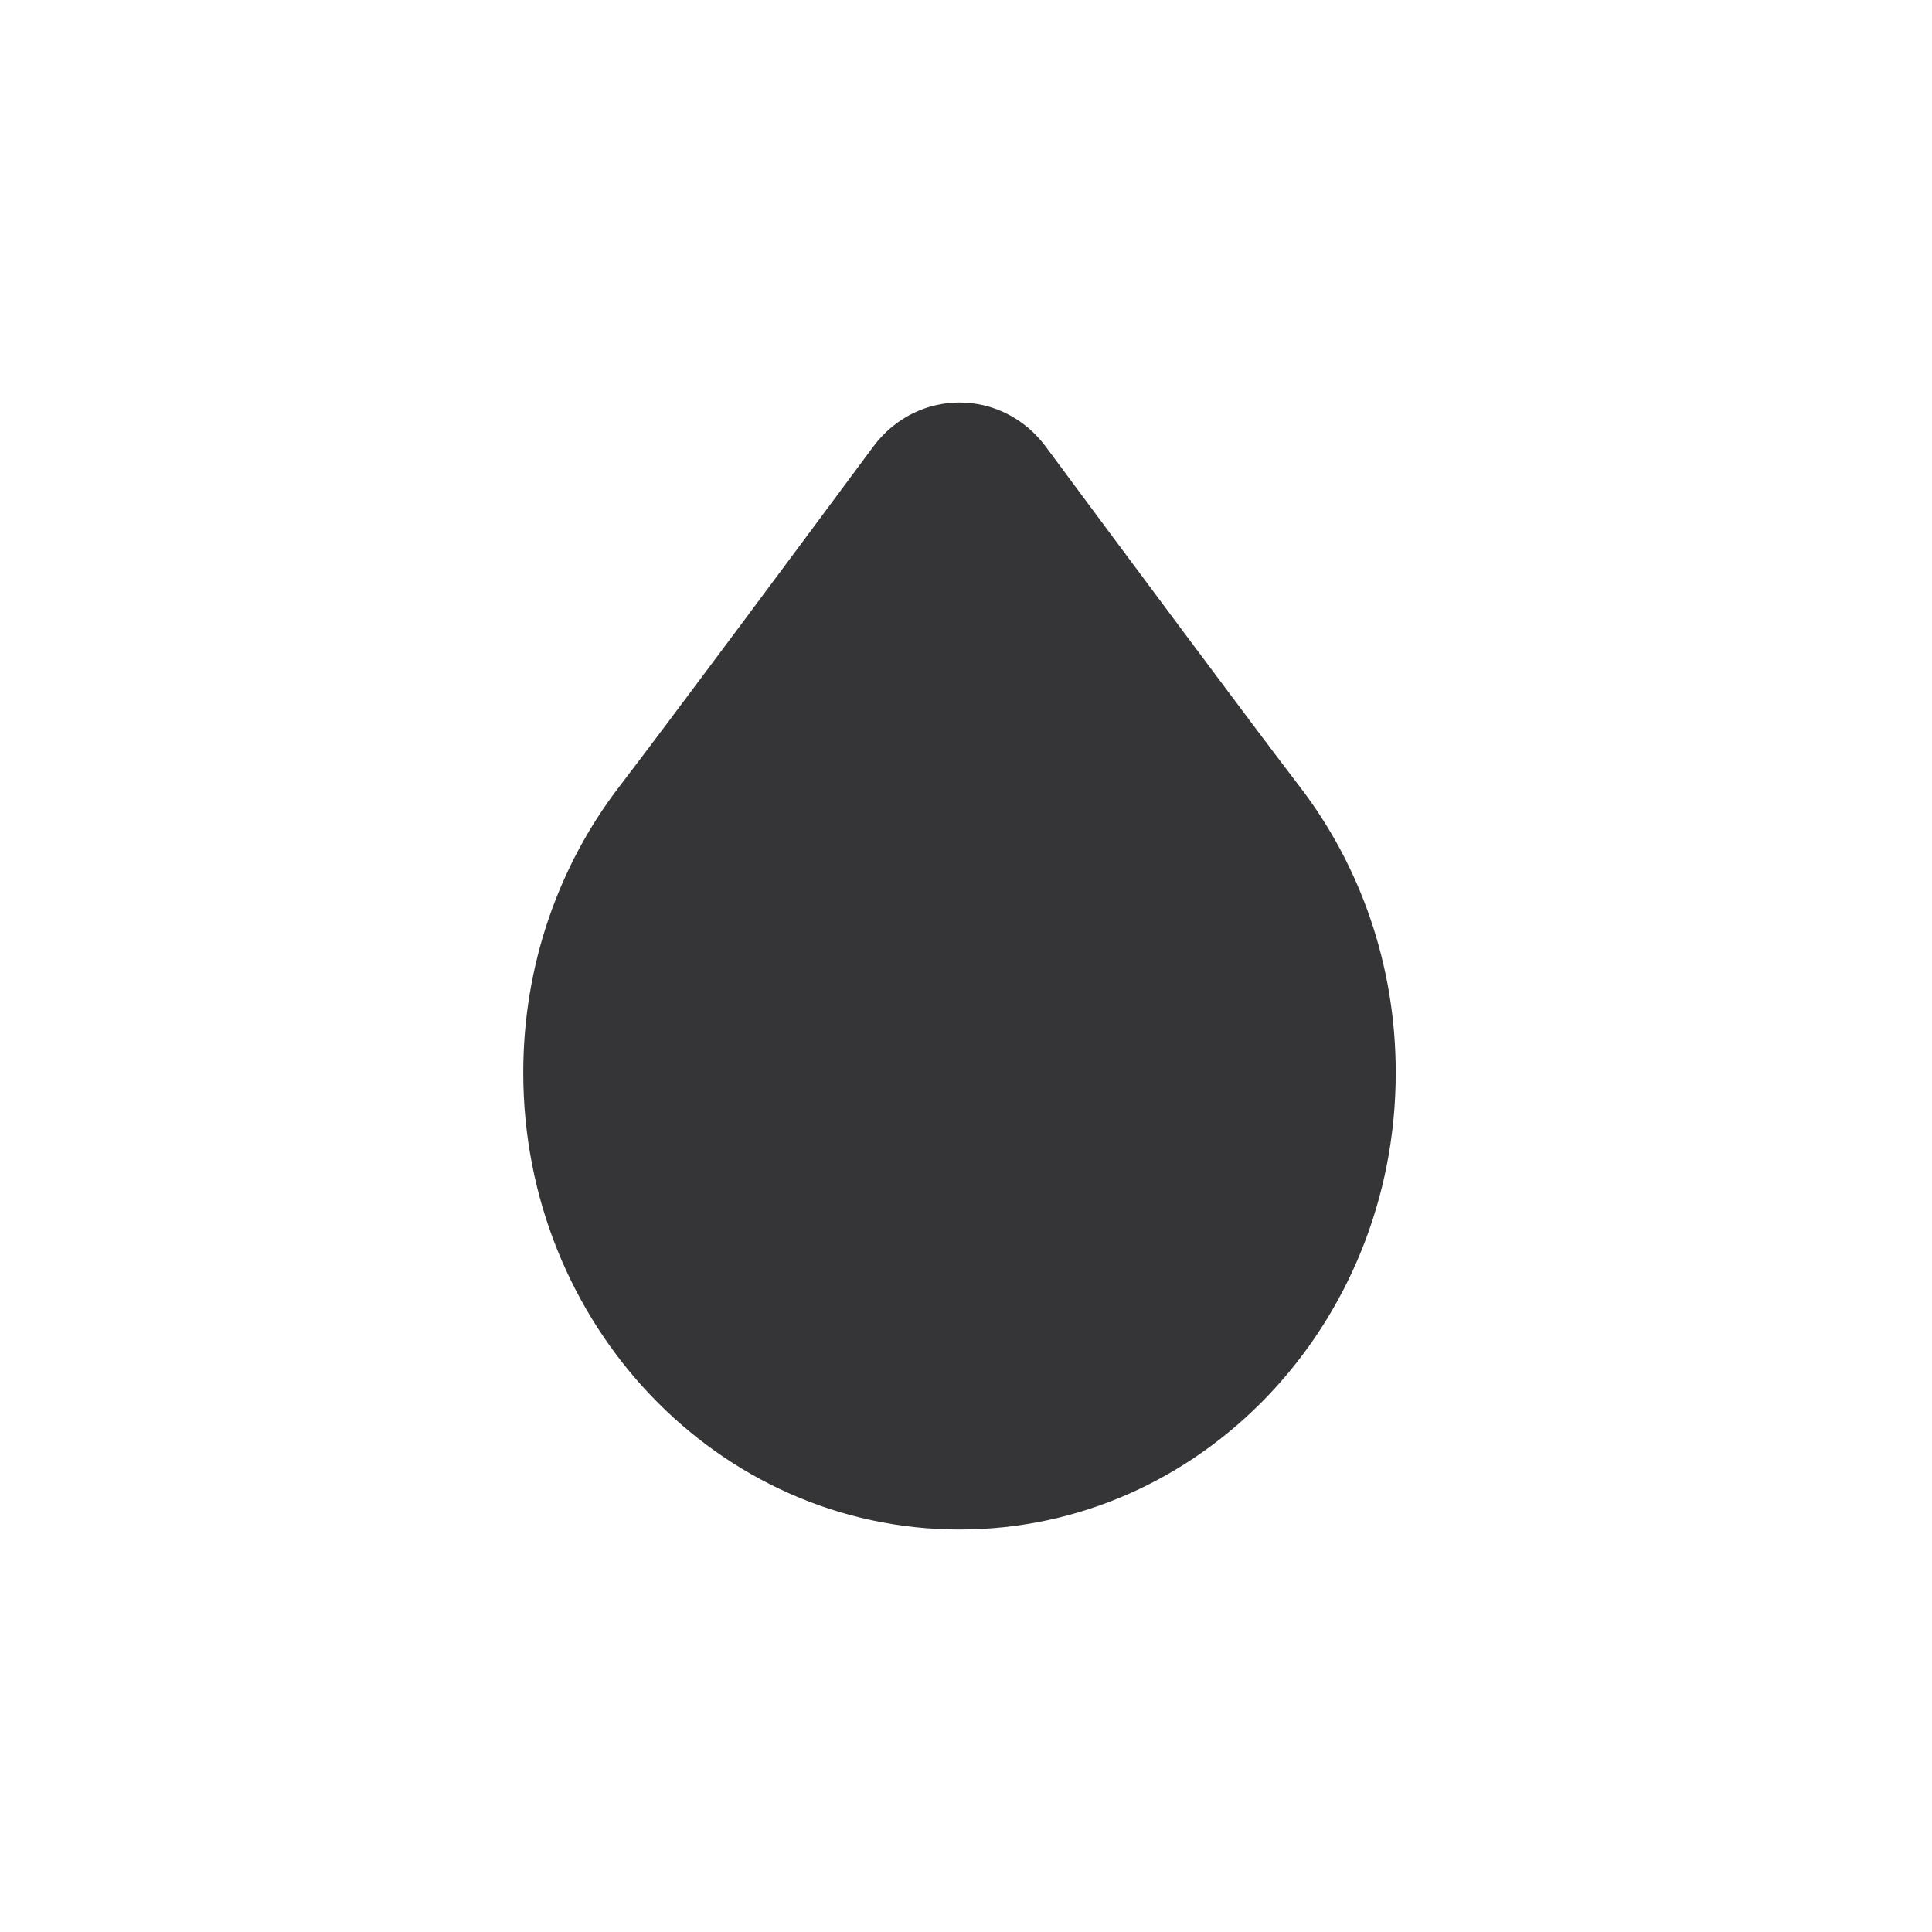
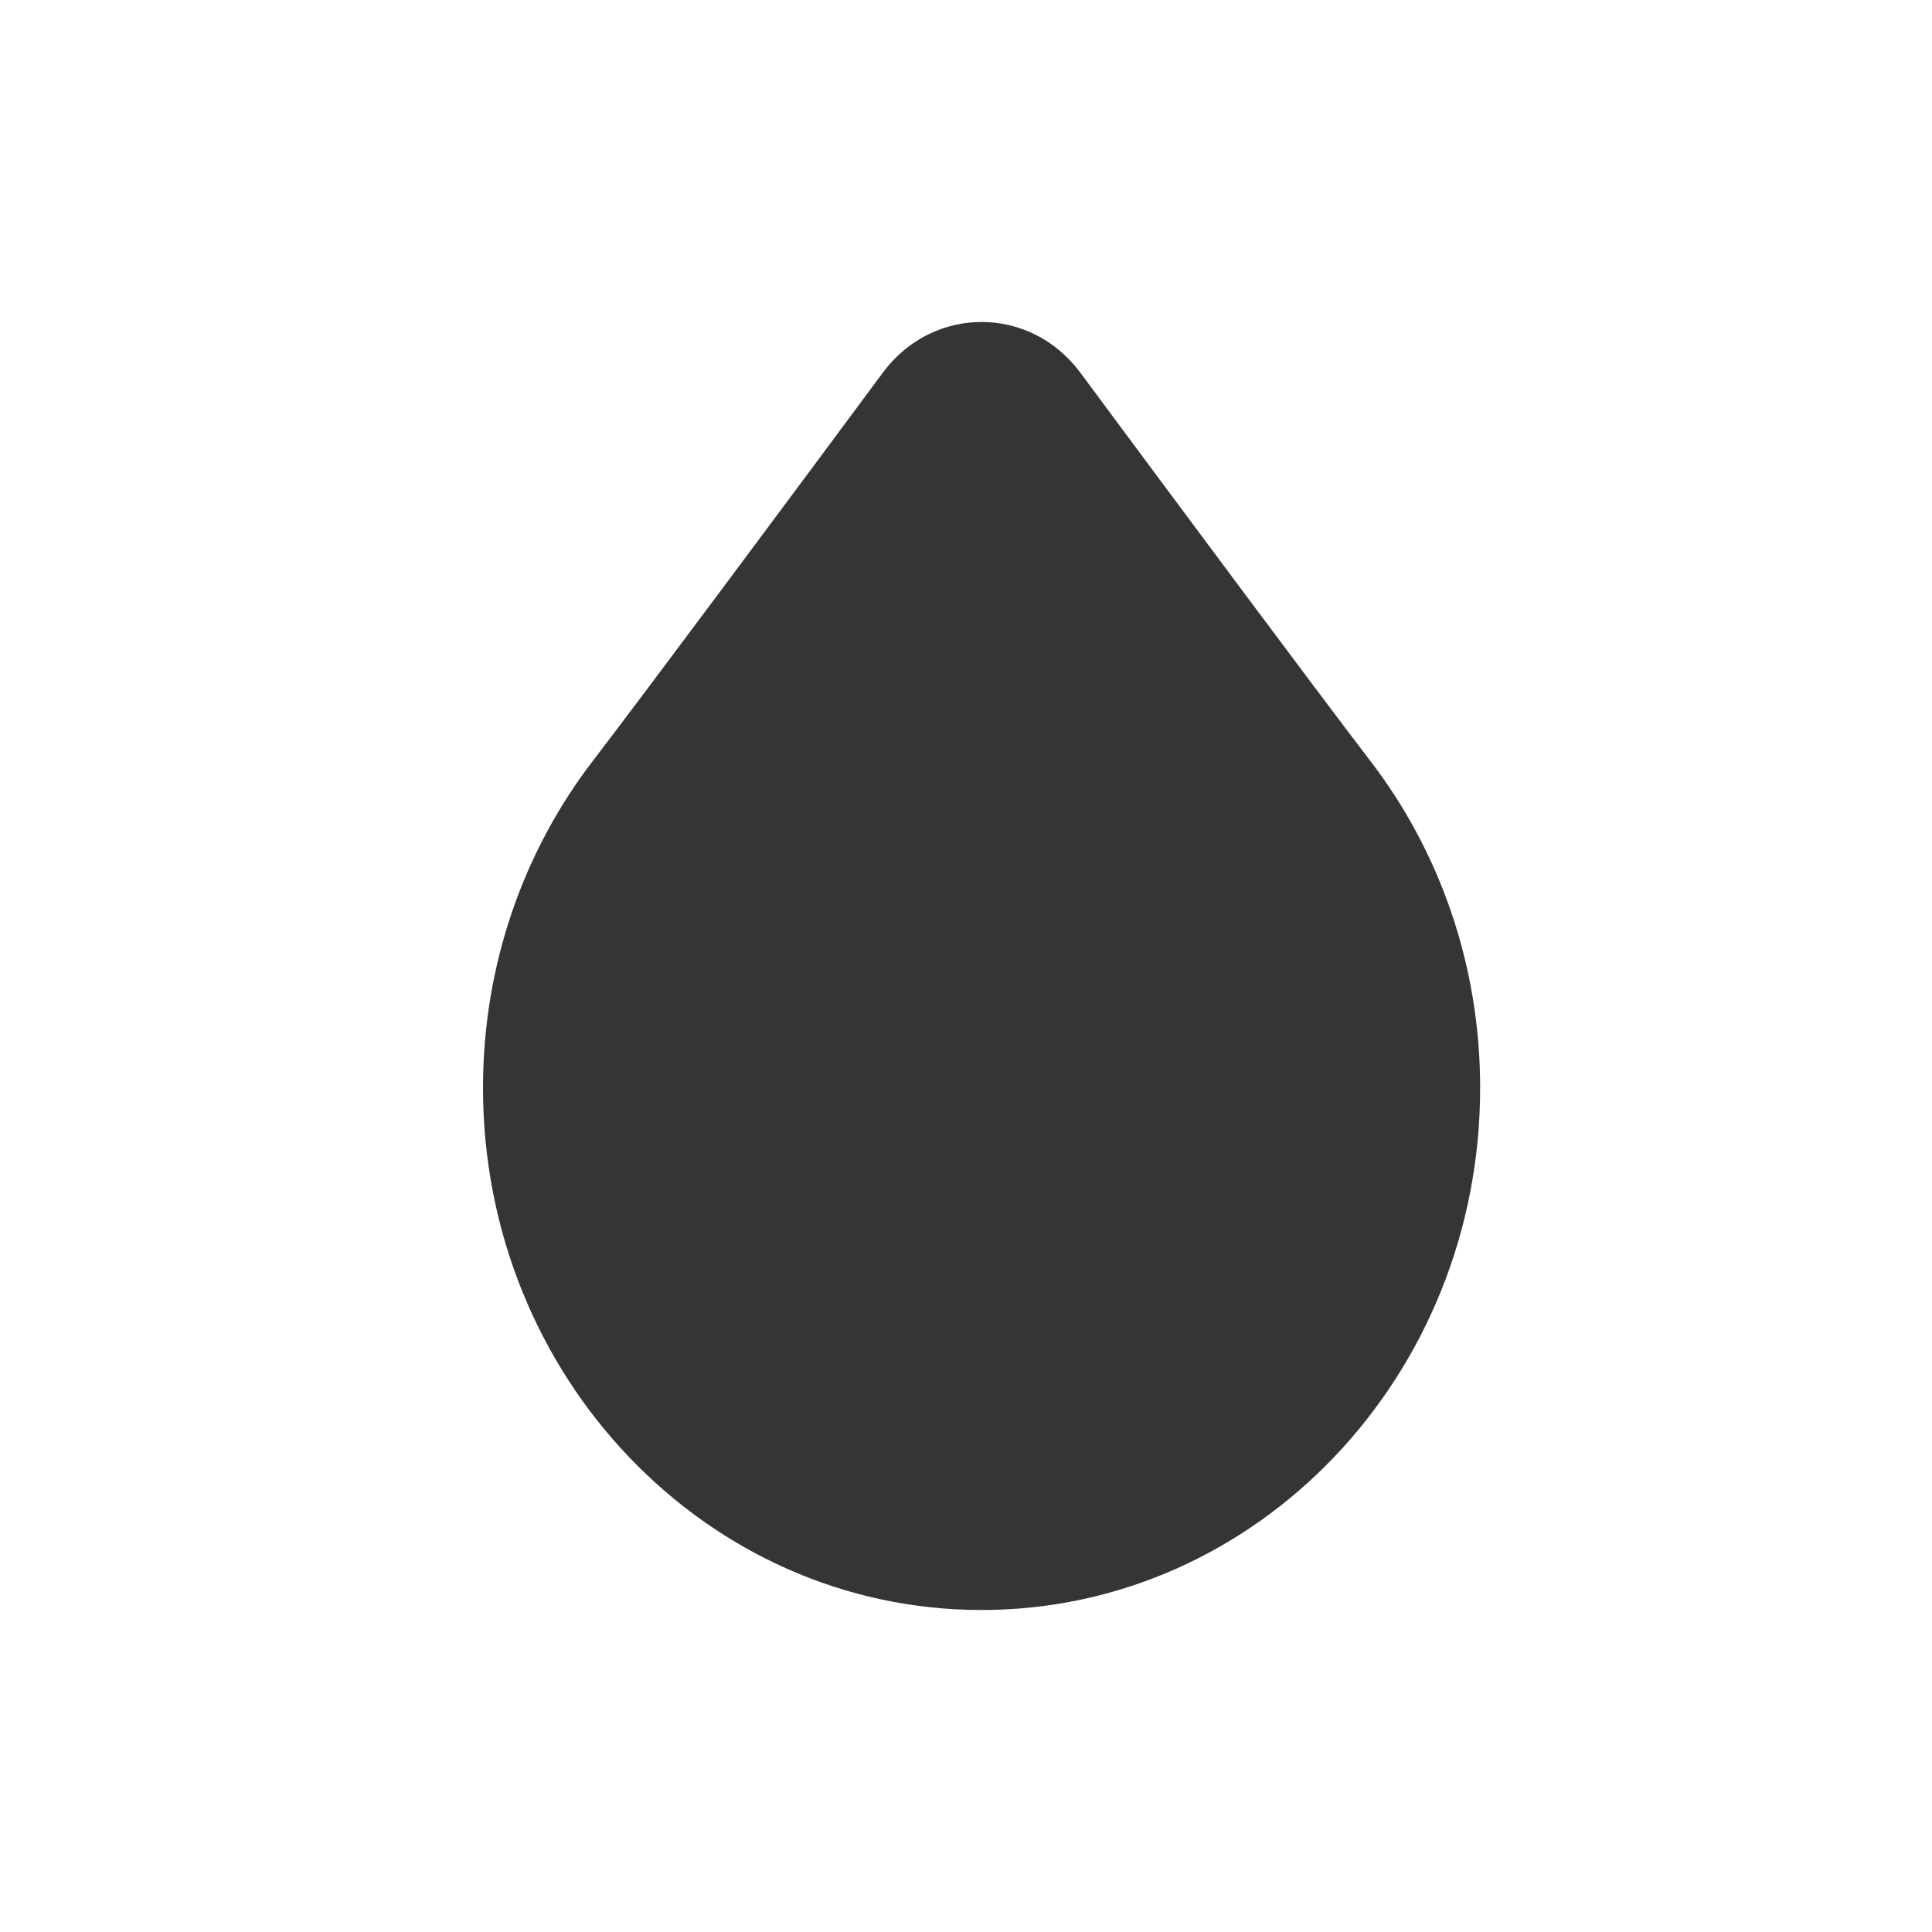
<svg xmlns="http://www.w3.org/2000/svg" width="48" height="48" viewBox="0 0 48 48" fill="none">
-   <path d="M34.677 26.649C34.677 32.918 29.825 38 23.839 38C17.853 38 13 32.918 13 26.649C13 23.965 13.89 21.498 15.377 19.555C16.621 17.931 19.622 13.893 21.694 11.099C22.781 9.634 24.896 9.634 25.983 11.099C28.055 13.893 31.057 17.931 32.3 19.555C33.788 21.498 34.677 23.965 34.677 26.649Z" fill="#353537" />
+   <path d="M36.774 27.028C36.774 34.192 31.228 40 24.387 40C17.546 40 12 34.192 12 27.028C12 23.96 13.017 21.141 14.717 18.92C16.138 17.064 19.569 12.449 21.936 9.256C23.178 7.581 25.596 7.581 26.838 9.256C29.206 12.449 32.636 17.064 34.057 18.92C35.757 21.141 36.774 23.96 36.774 27.028Z" fill="#353537" />
</svg>
